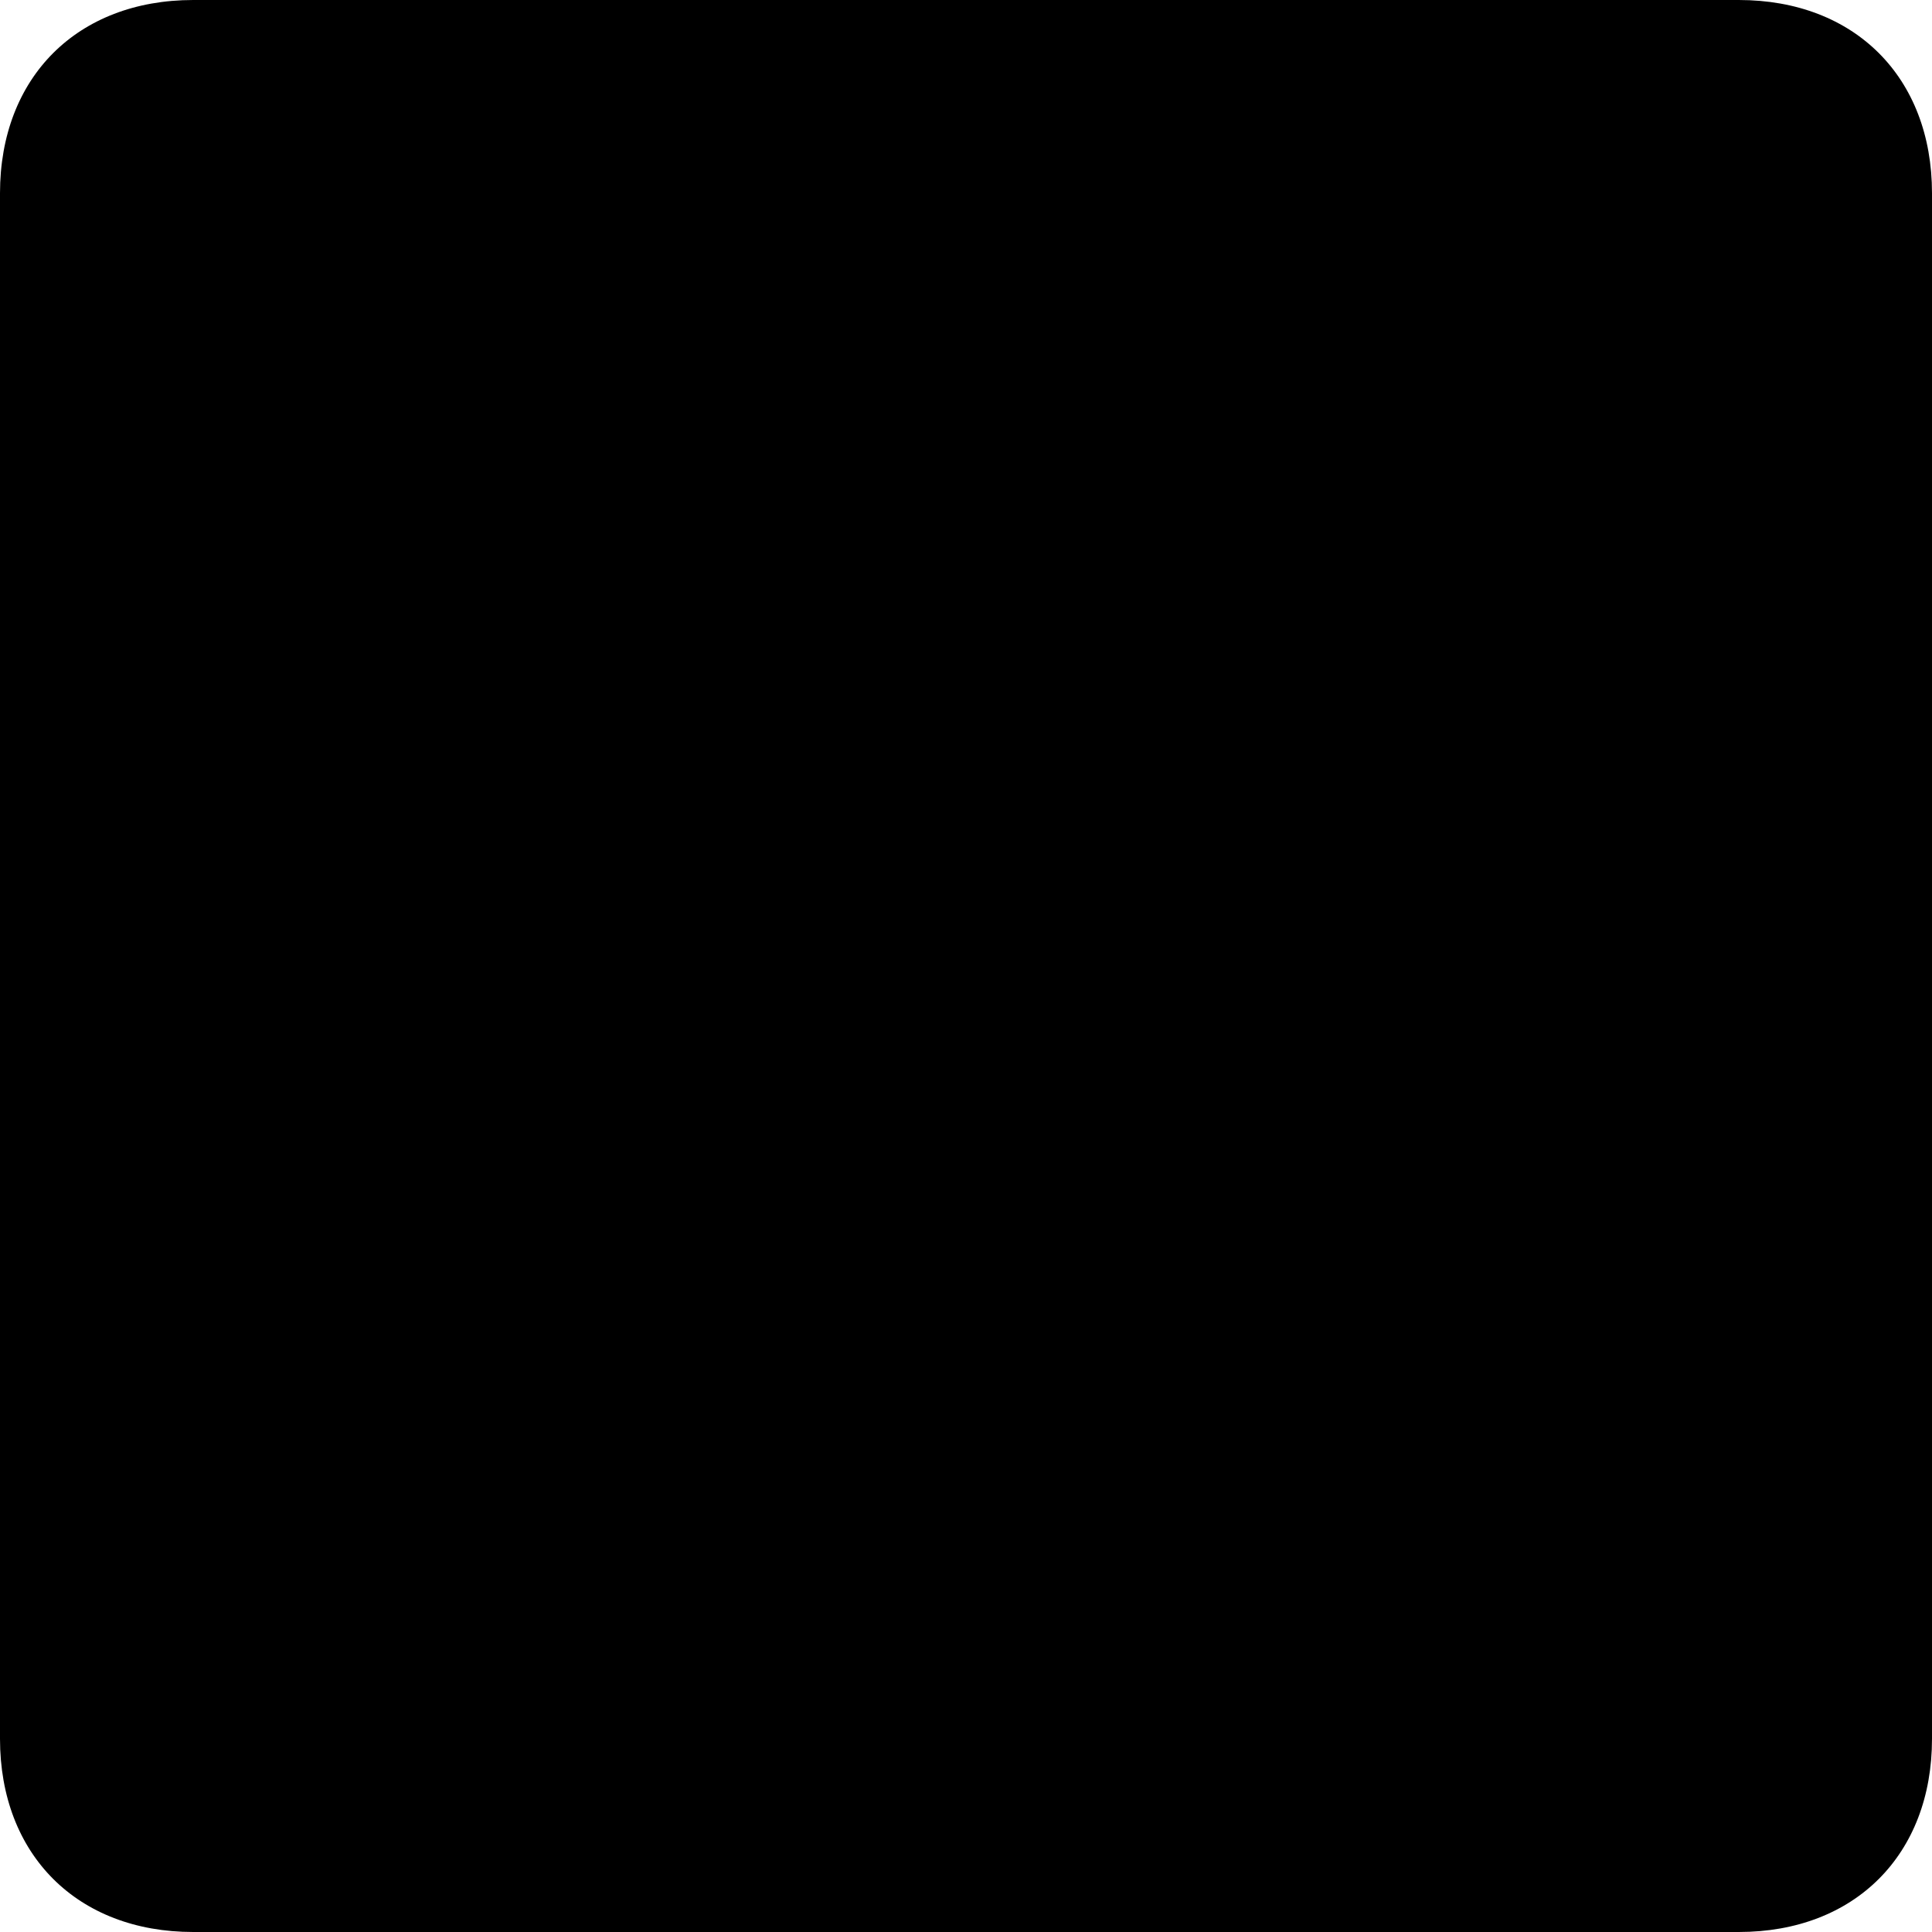
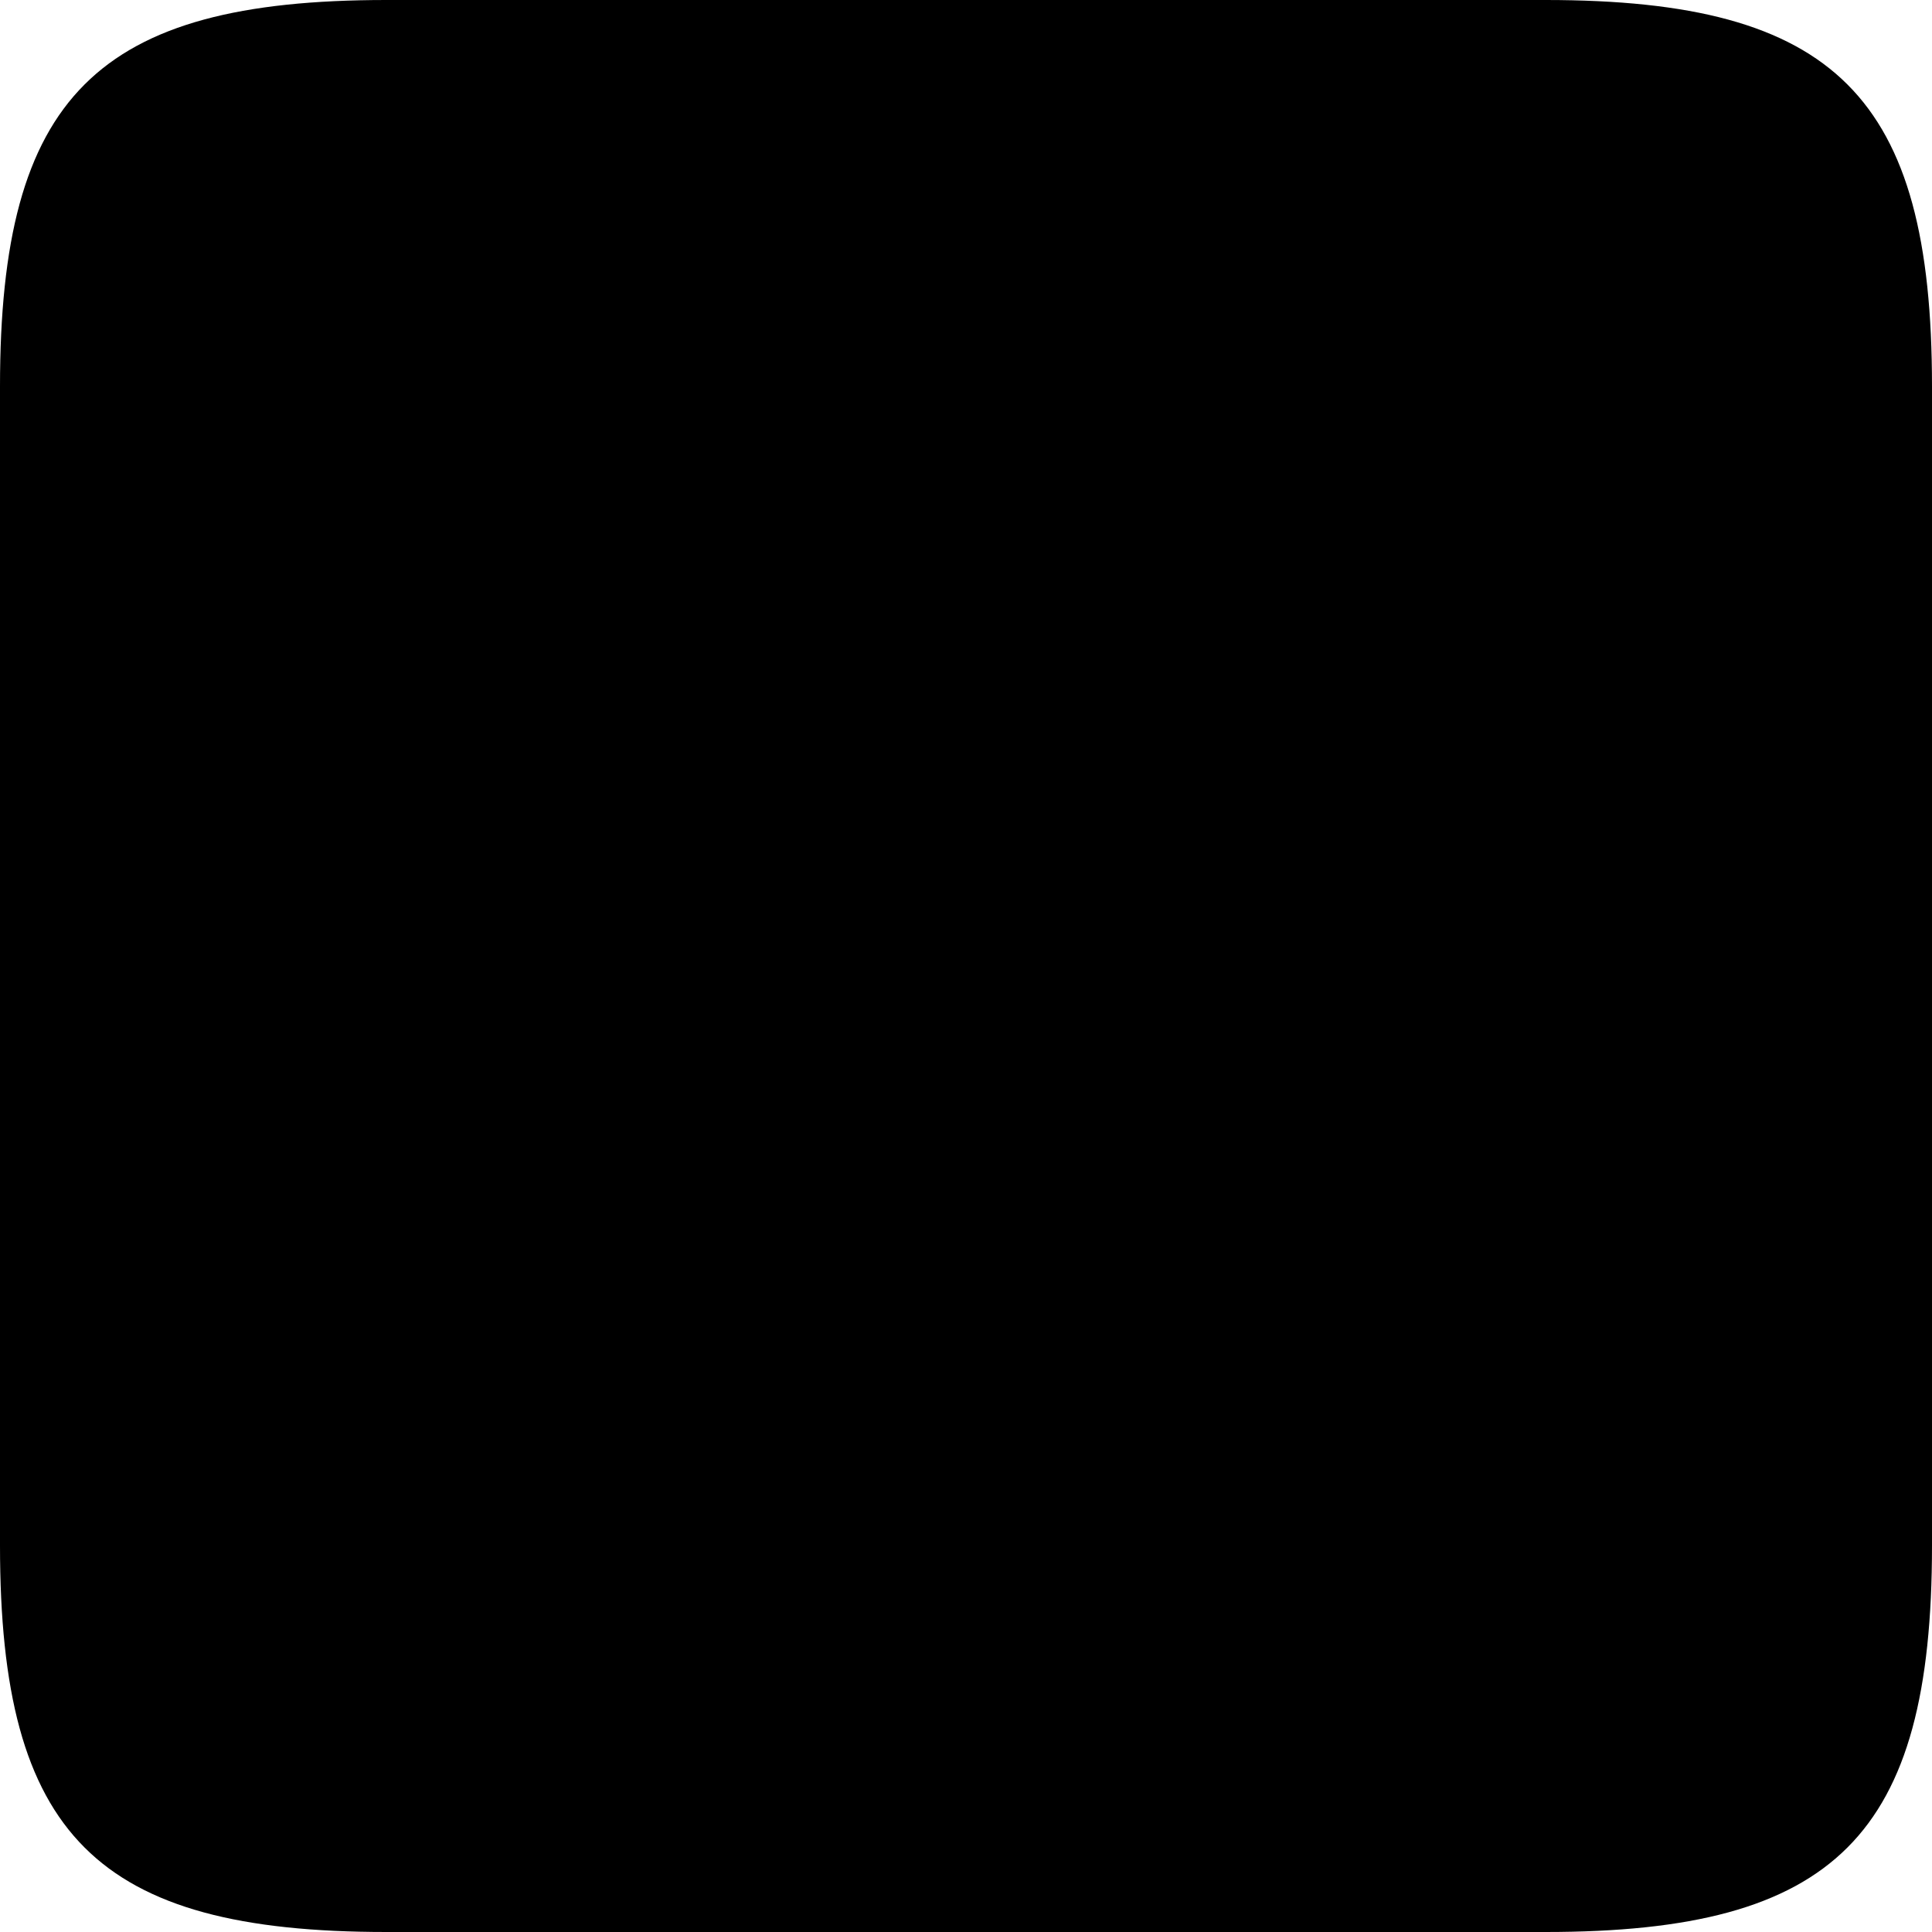
<svg xmlns="http://www.w3.org/2000/svg" viewBox="0 0 1000 1000" preserveAspectRatio="none">
-   <path fill="black" d="     M 100,0      L 900,0      C 960,0 1000,40 1000,100      L 1000,900      C 1000,960 960,1000 900,1000      L 100,1000      C 40,1000 0,960 0,900      L 0,100      C 0,40 40,0 100,0      Z" />
+   <path fill="black" d="     M 200,0      L 800,0      C 950,0 1000,50 1000,200      L 1000,800      C 1000,950 950,1000 800,1000      L 200,1000      C 50,1000 0,950 0,800      L 0,200      C 0,50 50,0 200,0      Z" />
</svg>
